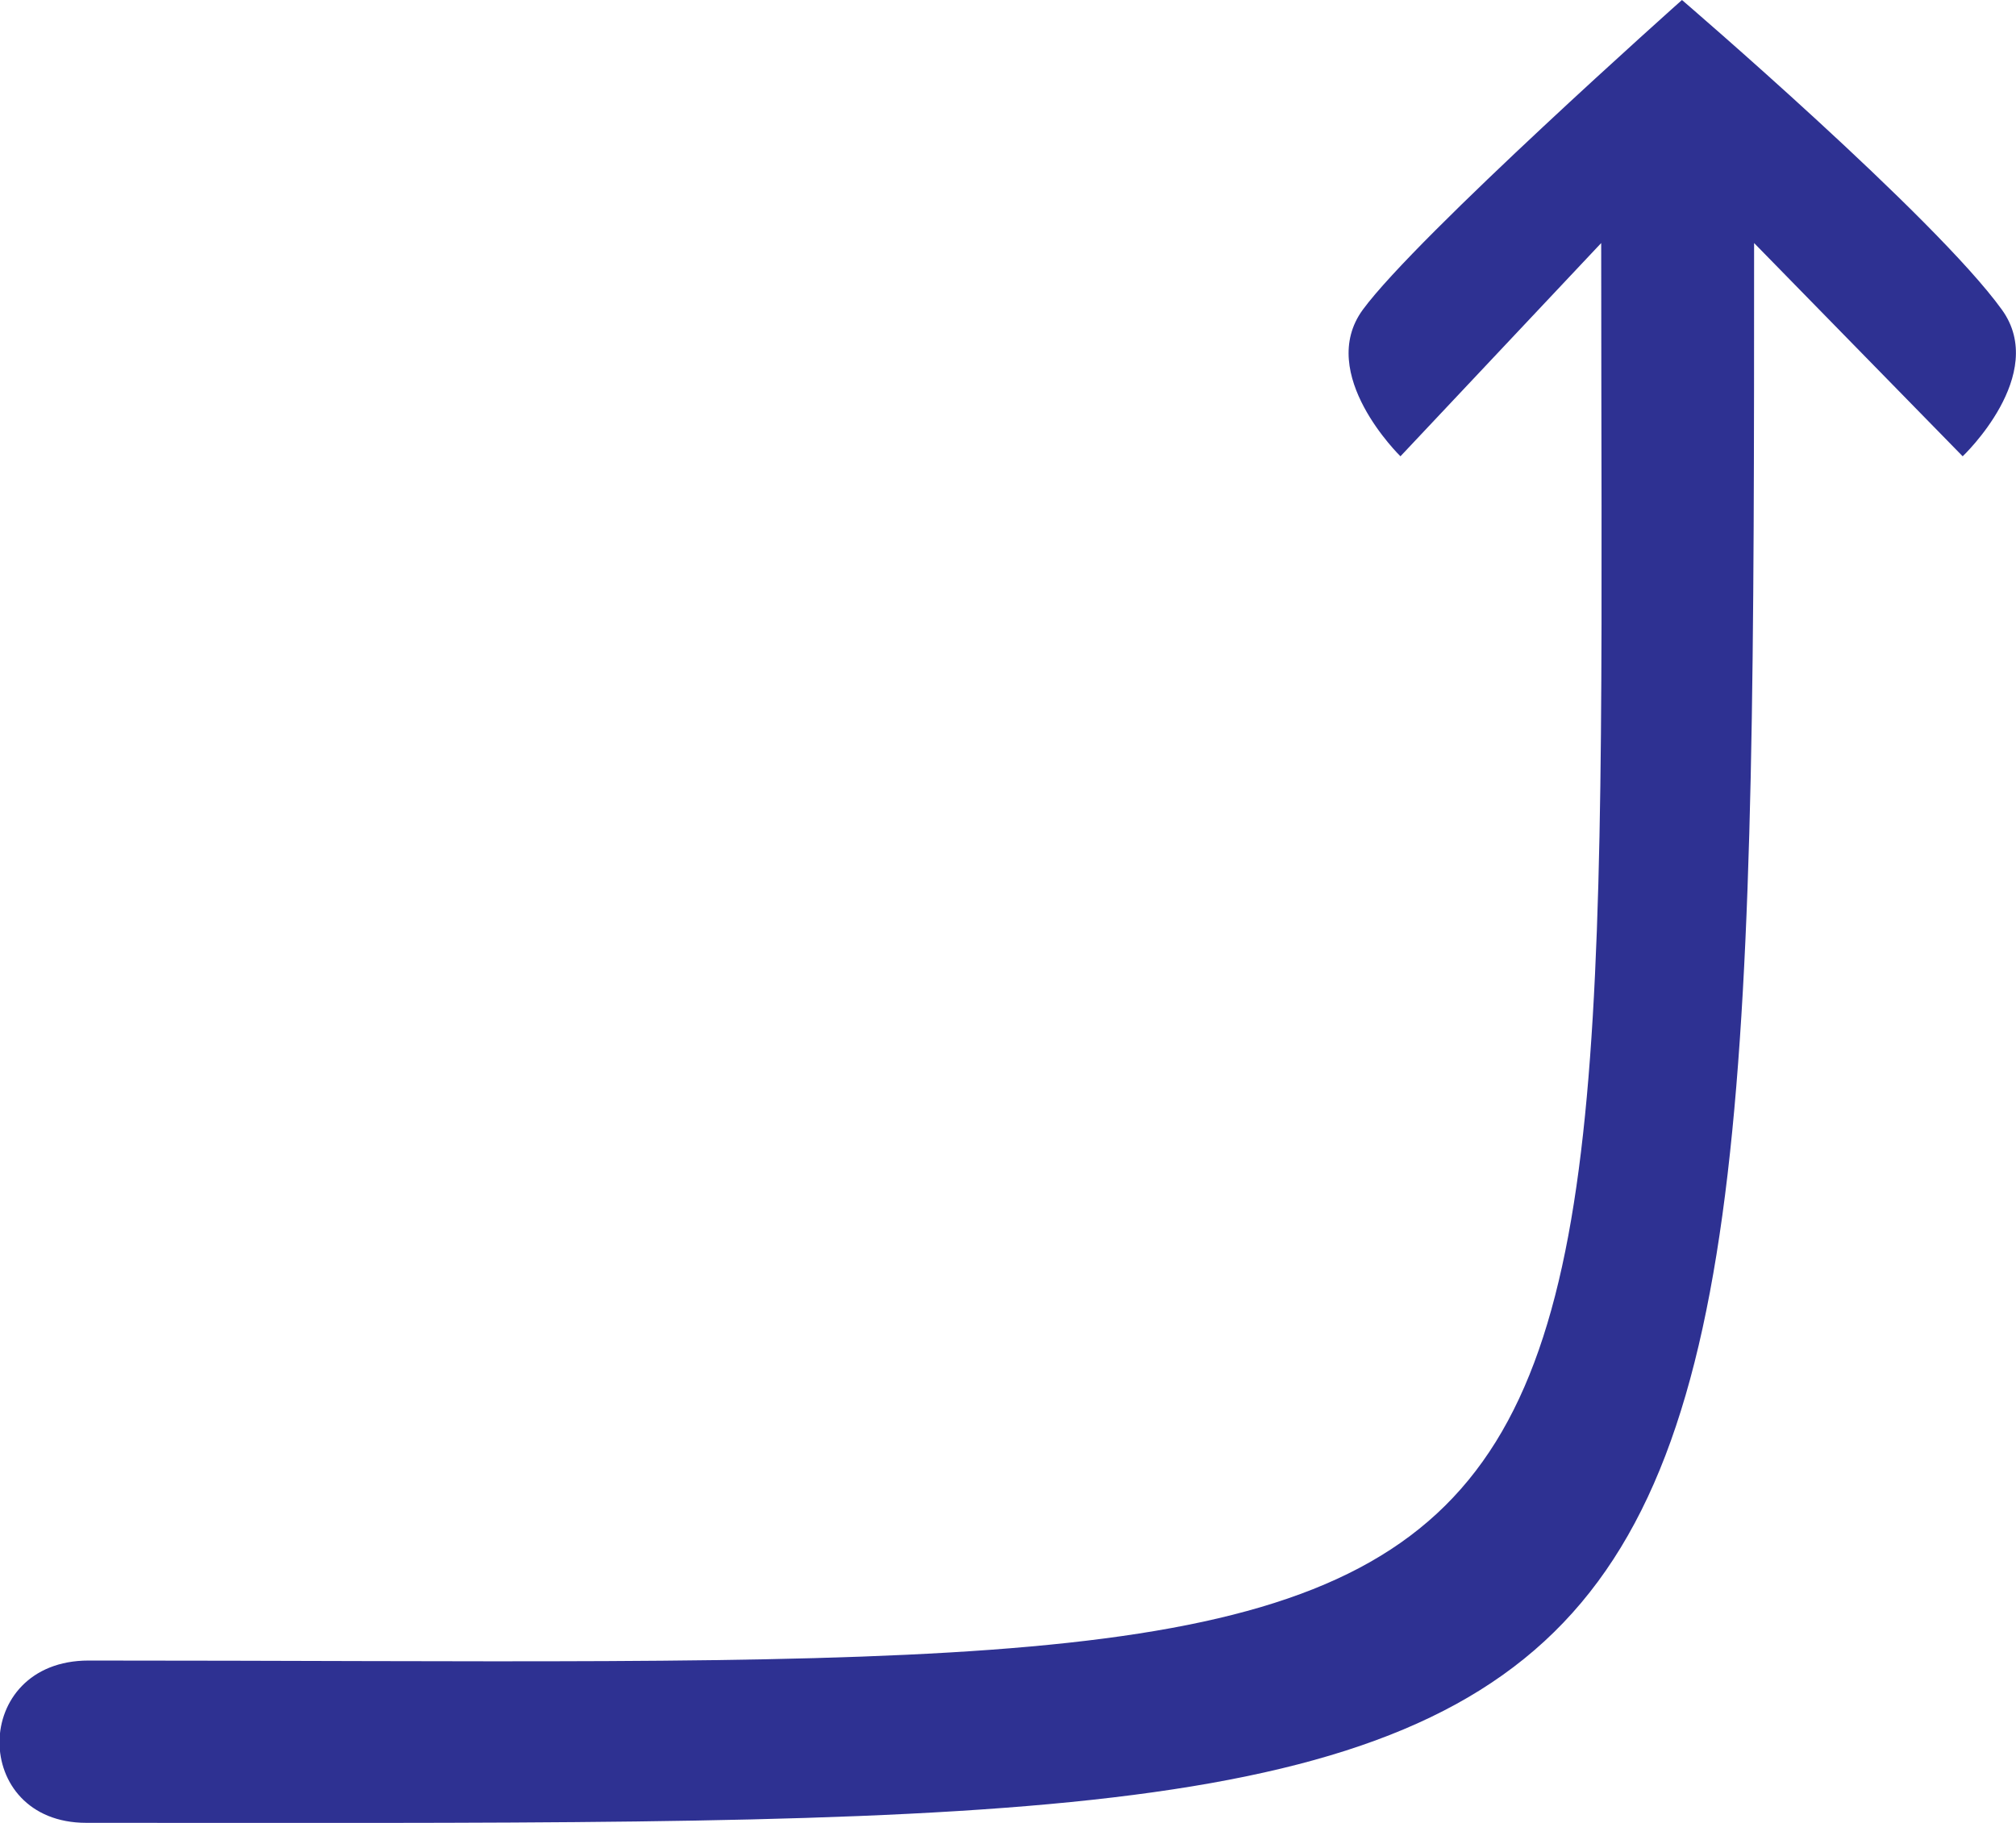
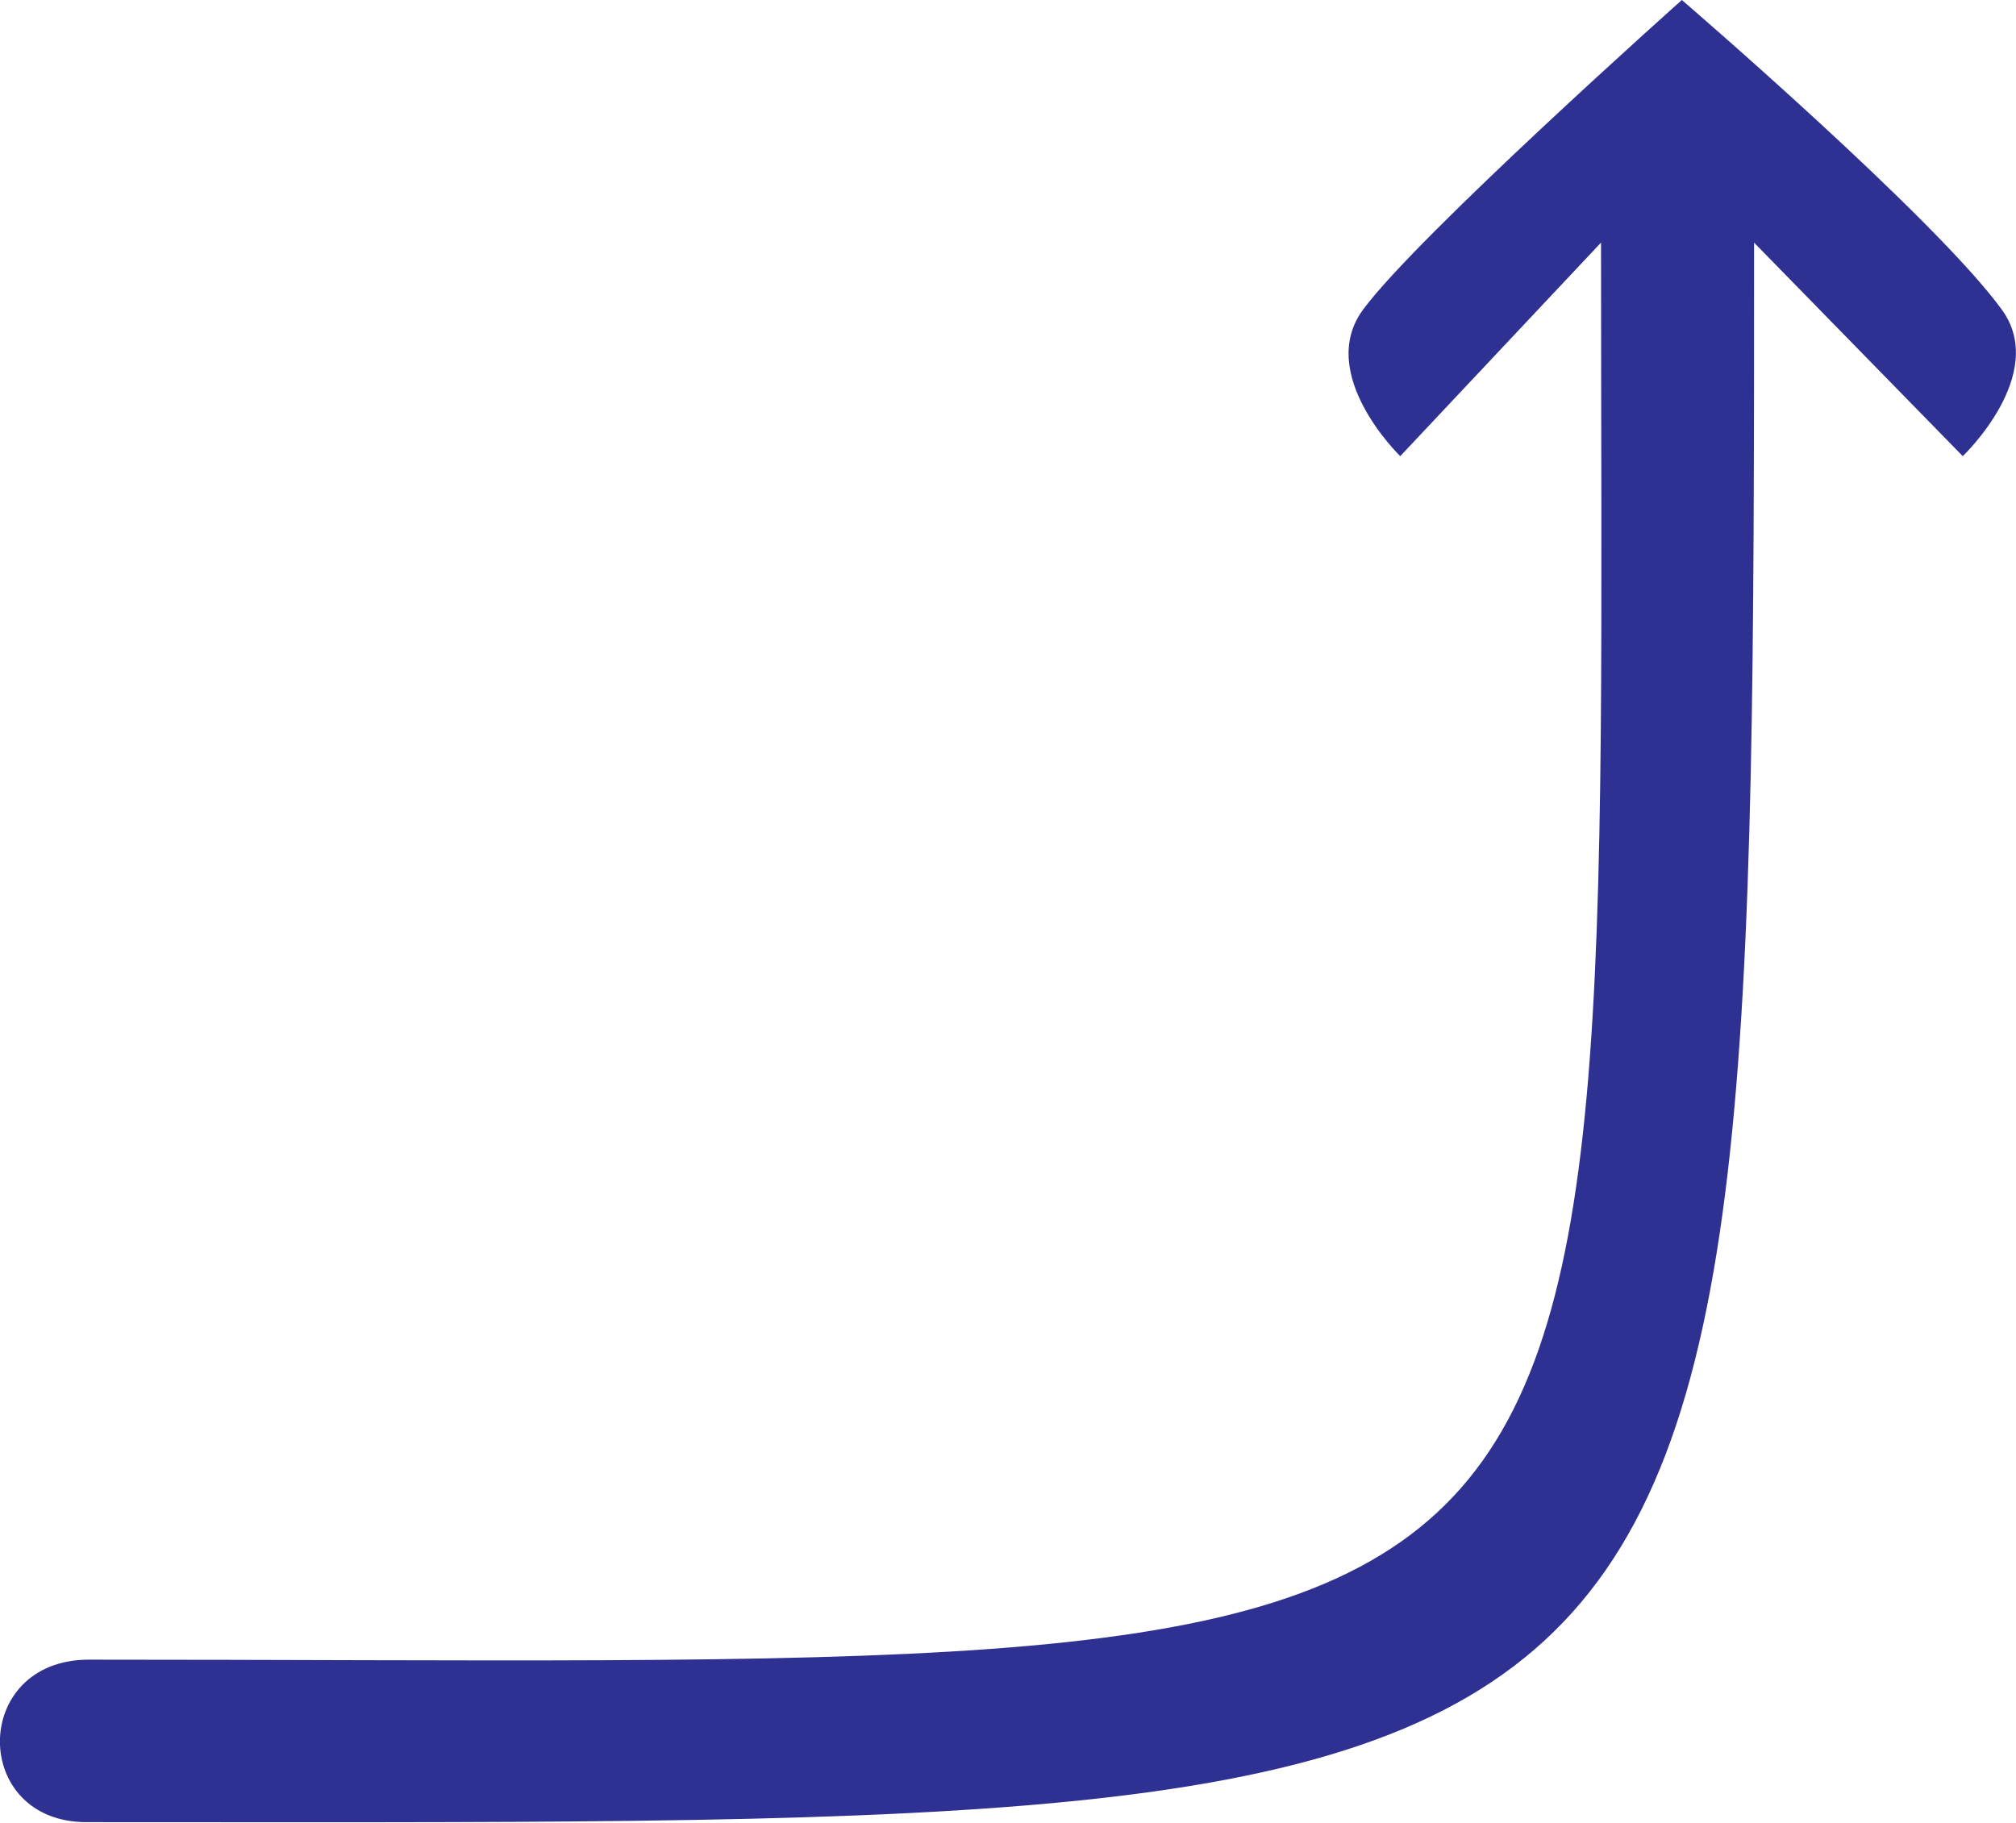
- <svg xmlns="http://www.w3.org/2000/svg" id="Layer_2" data-name="Layer 2" viewBox="0 0 25.71 23.25">
+ <svg xmlns="http://www.w3.org/2000/svg" id="Layer_2" data-name="Layer 2" viewBox="0 0 257.14 232.47">
  <defs>
    <style>
      .cls-1 {
        fill: #2e3192;
      }
    </style>
  </defs>
  <g id="Layer_1-2" data-name="Layer 1">
-     <path class="cls-1" d="m1.1,23.25c21.23,0,21.27.54,21.27-20.15l2.66,2.72s1.1-1.04.5-1.87c-.85-1.18-4.08-3.95-4.08-3.95,0,0-3.38,3.01-4.07,3.95-.6.82.48,1.87.48,1.87l2.56-2.72c0,19.11.84,18.08-19.29,18.08-1.51,0-1.51,2.07-.03,2.07Z" />
+     <path class="cls-1" d="m11.03,232.45c212.34,0,212.7,5.37,212.7-201.5l26.62,27.24s10.98-10.44,4.99-18.68C246.81,27.75,214.52,0,214.52,0c0,0-33.78,30.12-40.67,39.51-6.05,8.24,4.75,18.68,4.75,18.68l25.61-27.24c0,191.09,8.42,180.77-192.87,180.77-15.08,0-15.08,20.73-.31,20.73Z" />
  </g>
</svg>
